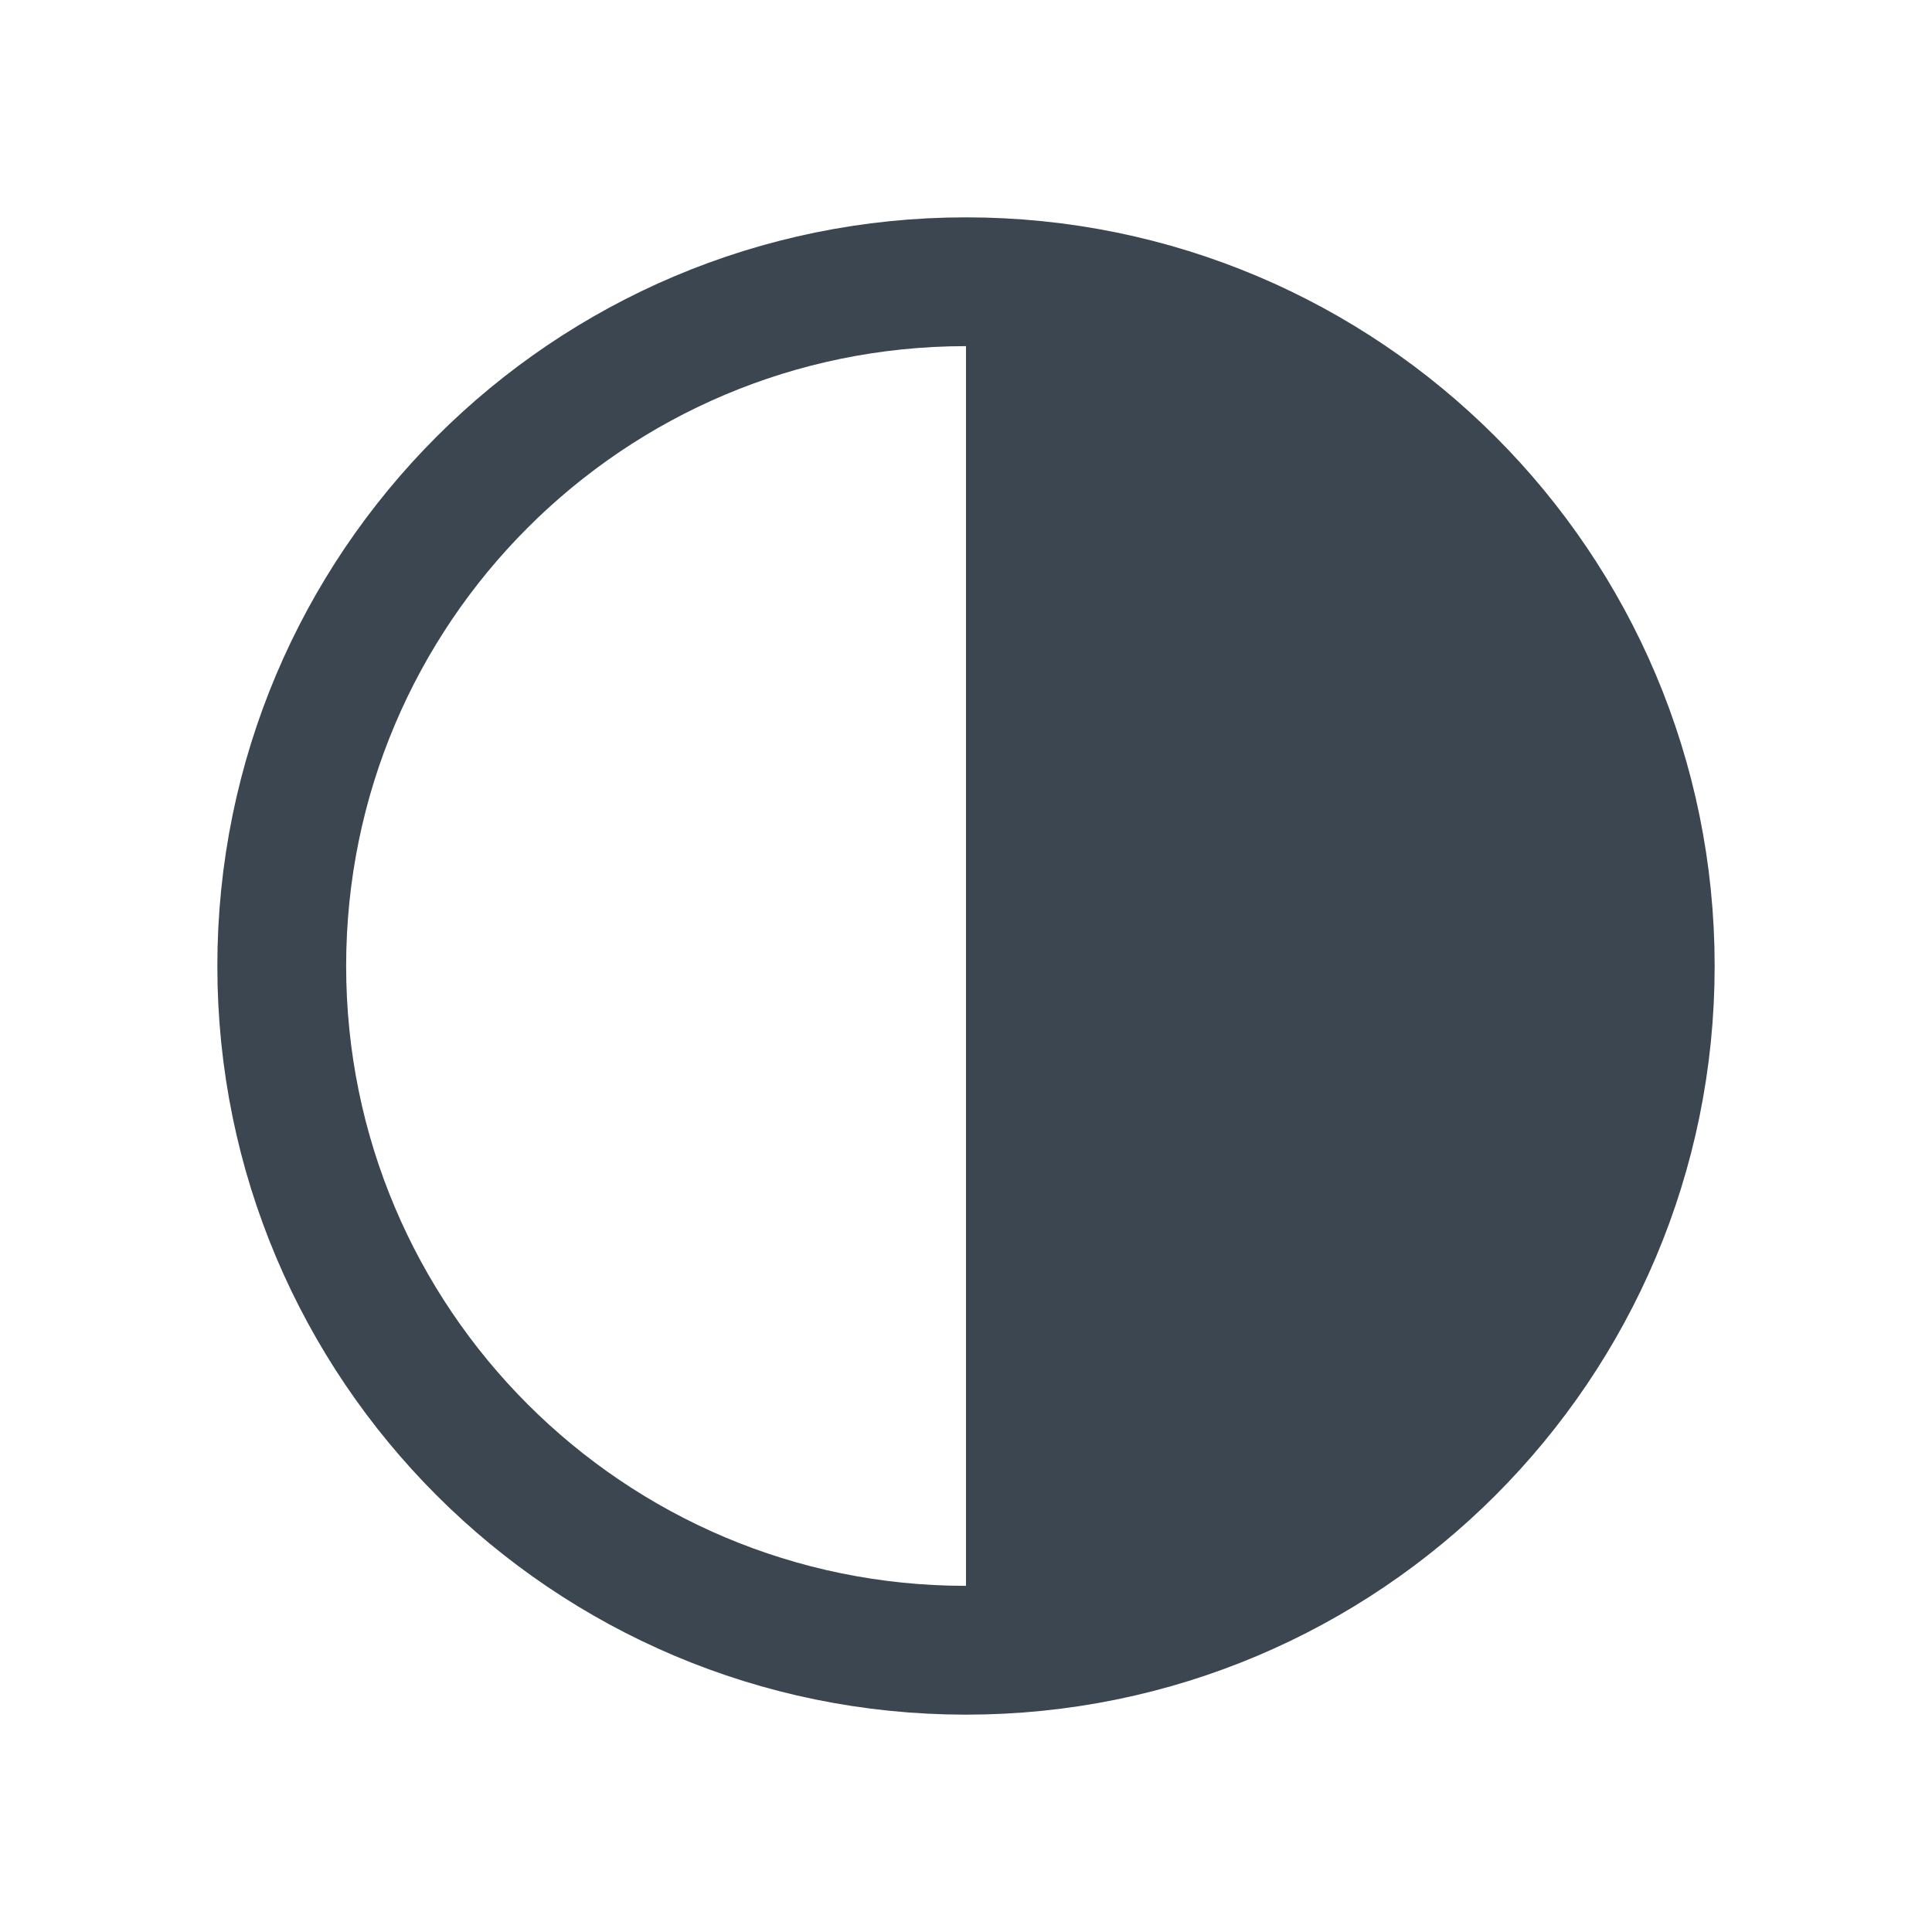
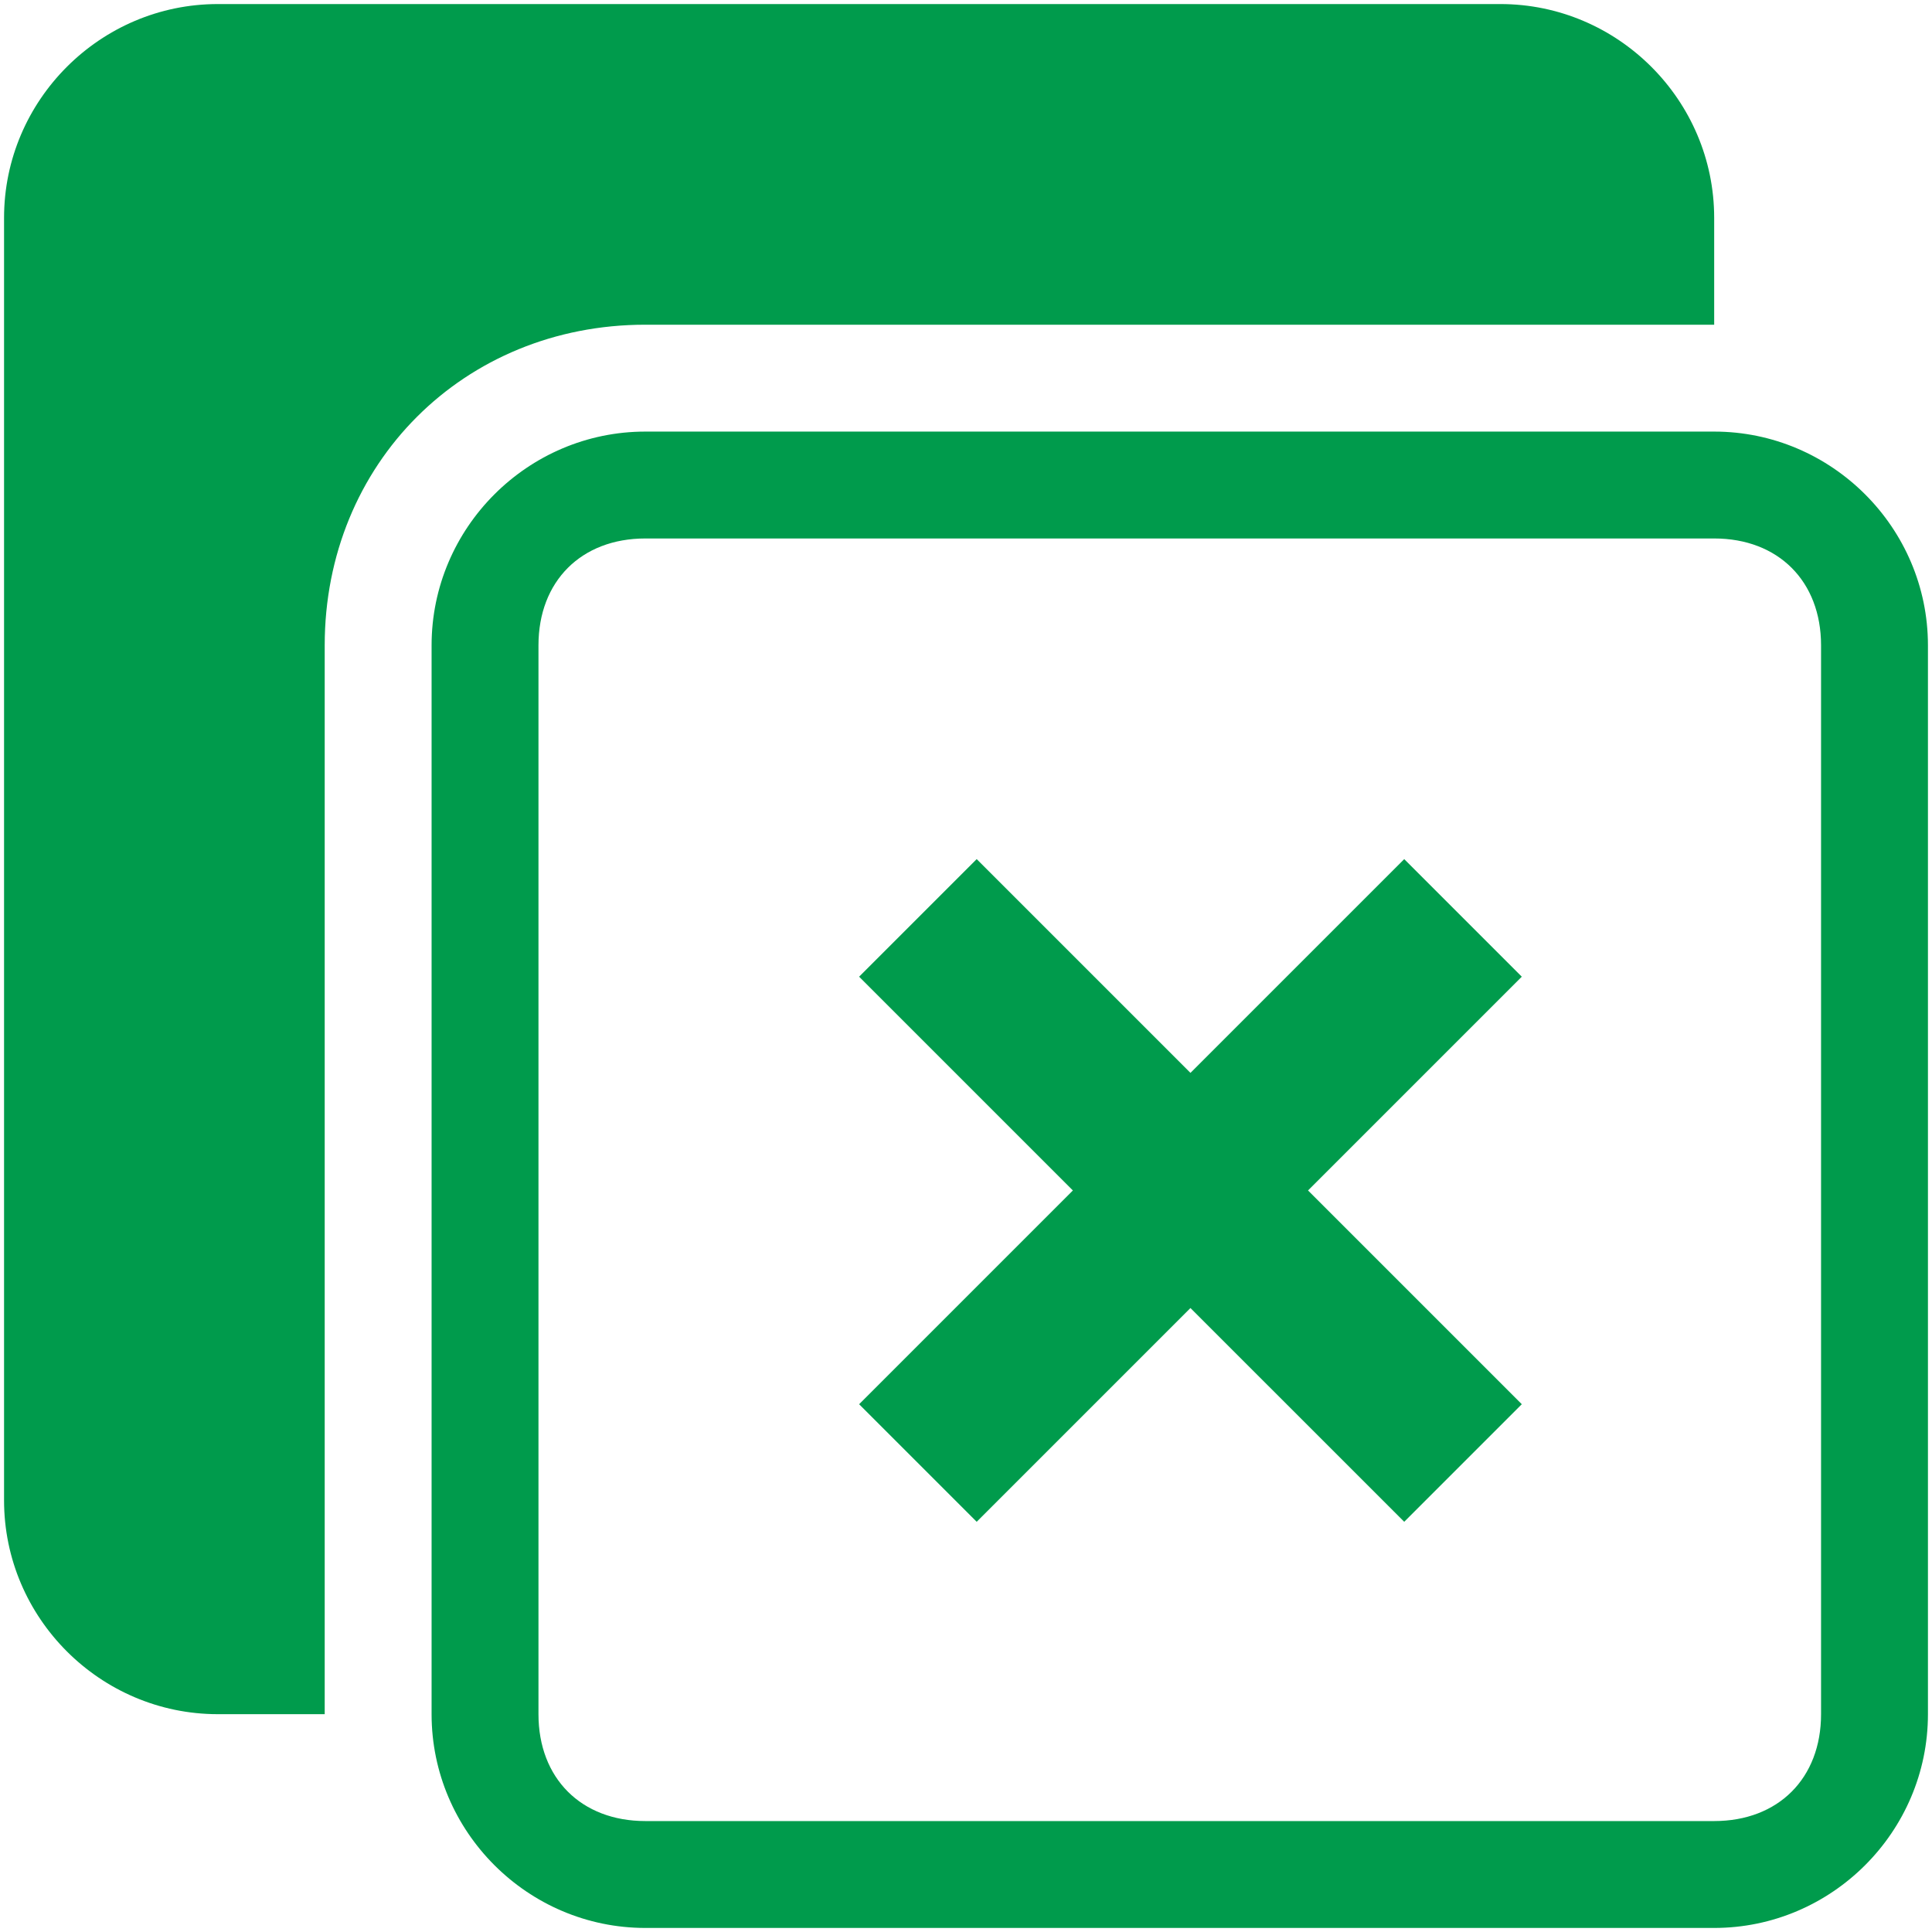
- <svg xmlns="http://www.w3.org/2000/svg" width="48" height="48" viewBox="0 0 24 24" fill="none" stroke="#3B4650" stroke-width="1.6" stroke-linecap="round" stroke-linejoin="round">
-   <circle cx="12" cy="12" r="8.5" />
-   <path d="M12 3.5a8.5 8.5 0 0 1 0 17z" fill="#3B4650" stroke="none" />
+ <svg xmlns="http://www.w3.org/2000/svg" t="1748781630435" class="icon" viewBox="0 0 1024 1024" version="1.1" p-id="1452" width="48" height="48">
+   <path d="M908.549 172.101H342.051C245.746 172.101 172.101 245.746 172.101 342.051v566.498H115.451c-62.315 0-113.3-50.985-113.3-113.3V115.451c0-62.315 50.985-113.3 113.3-113.3h679.798c62.315 0 113.3 50.985 113.3 113.3v56.65zM228.751 342.051c0-62.315 50.985-113.3 113.3-113.3h566.498c62.315 0 113.3 50.985 113.3 113.3v566.498c0 62.315-50.985 113.3-113.3 113.3H342.051c-62.315 0-113.3-50.985-113.3-113.3V342.051z m56.65 0v566.498c0 33.99 22.66 56.65 56.65 56.65h566.498c33.99 0 56.65-22.66 56.65-56.65V342.051c0-33.99-22.66-56.65-56.65-56.65H342.051c-33.99 0-56.65 22.66-56.65 56.65z m407.879 288.914l113.3 113.3-62.315 62.315-113.3-113.3-113.3 113.3-62.315-62.315 113.3-113.3-113.3-113.3 62.315-62.315 113.3 113.3 113.3-113.3 62.315 62.315-113.3 113.3z" fill="#009B4C" p-id="1453" />
</svg>
